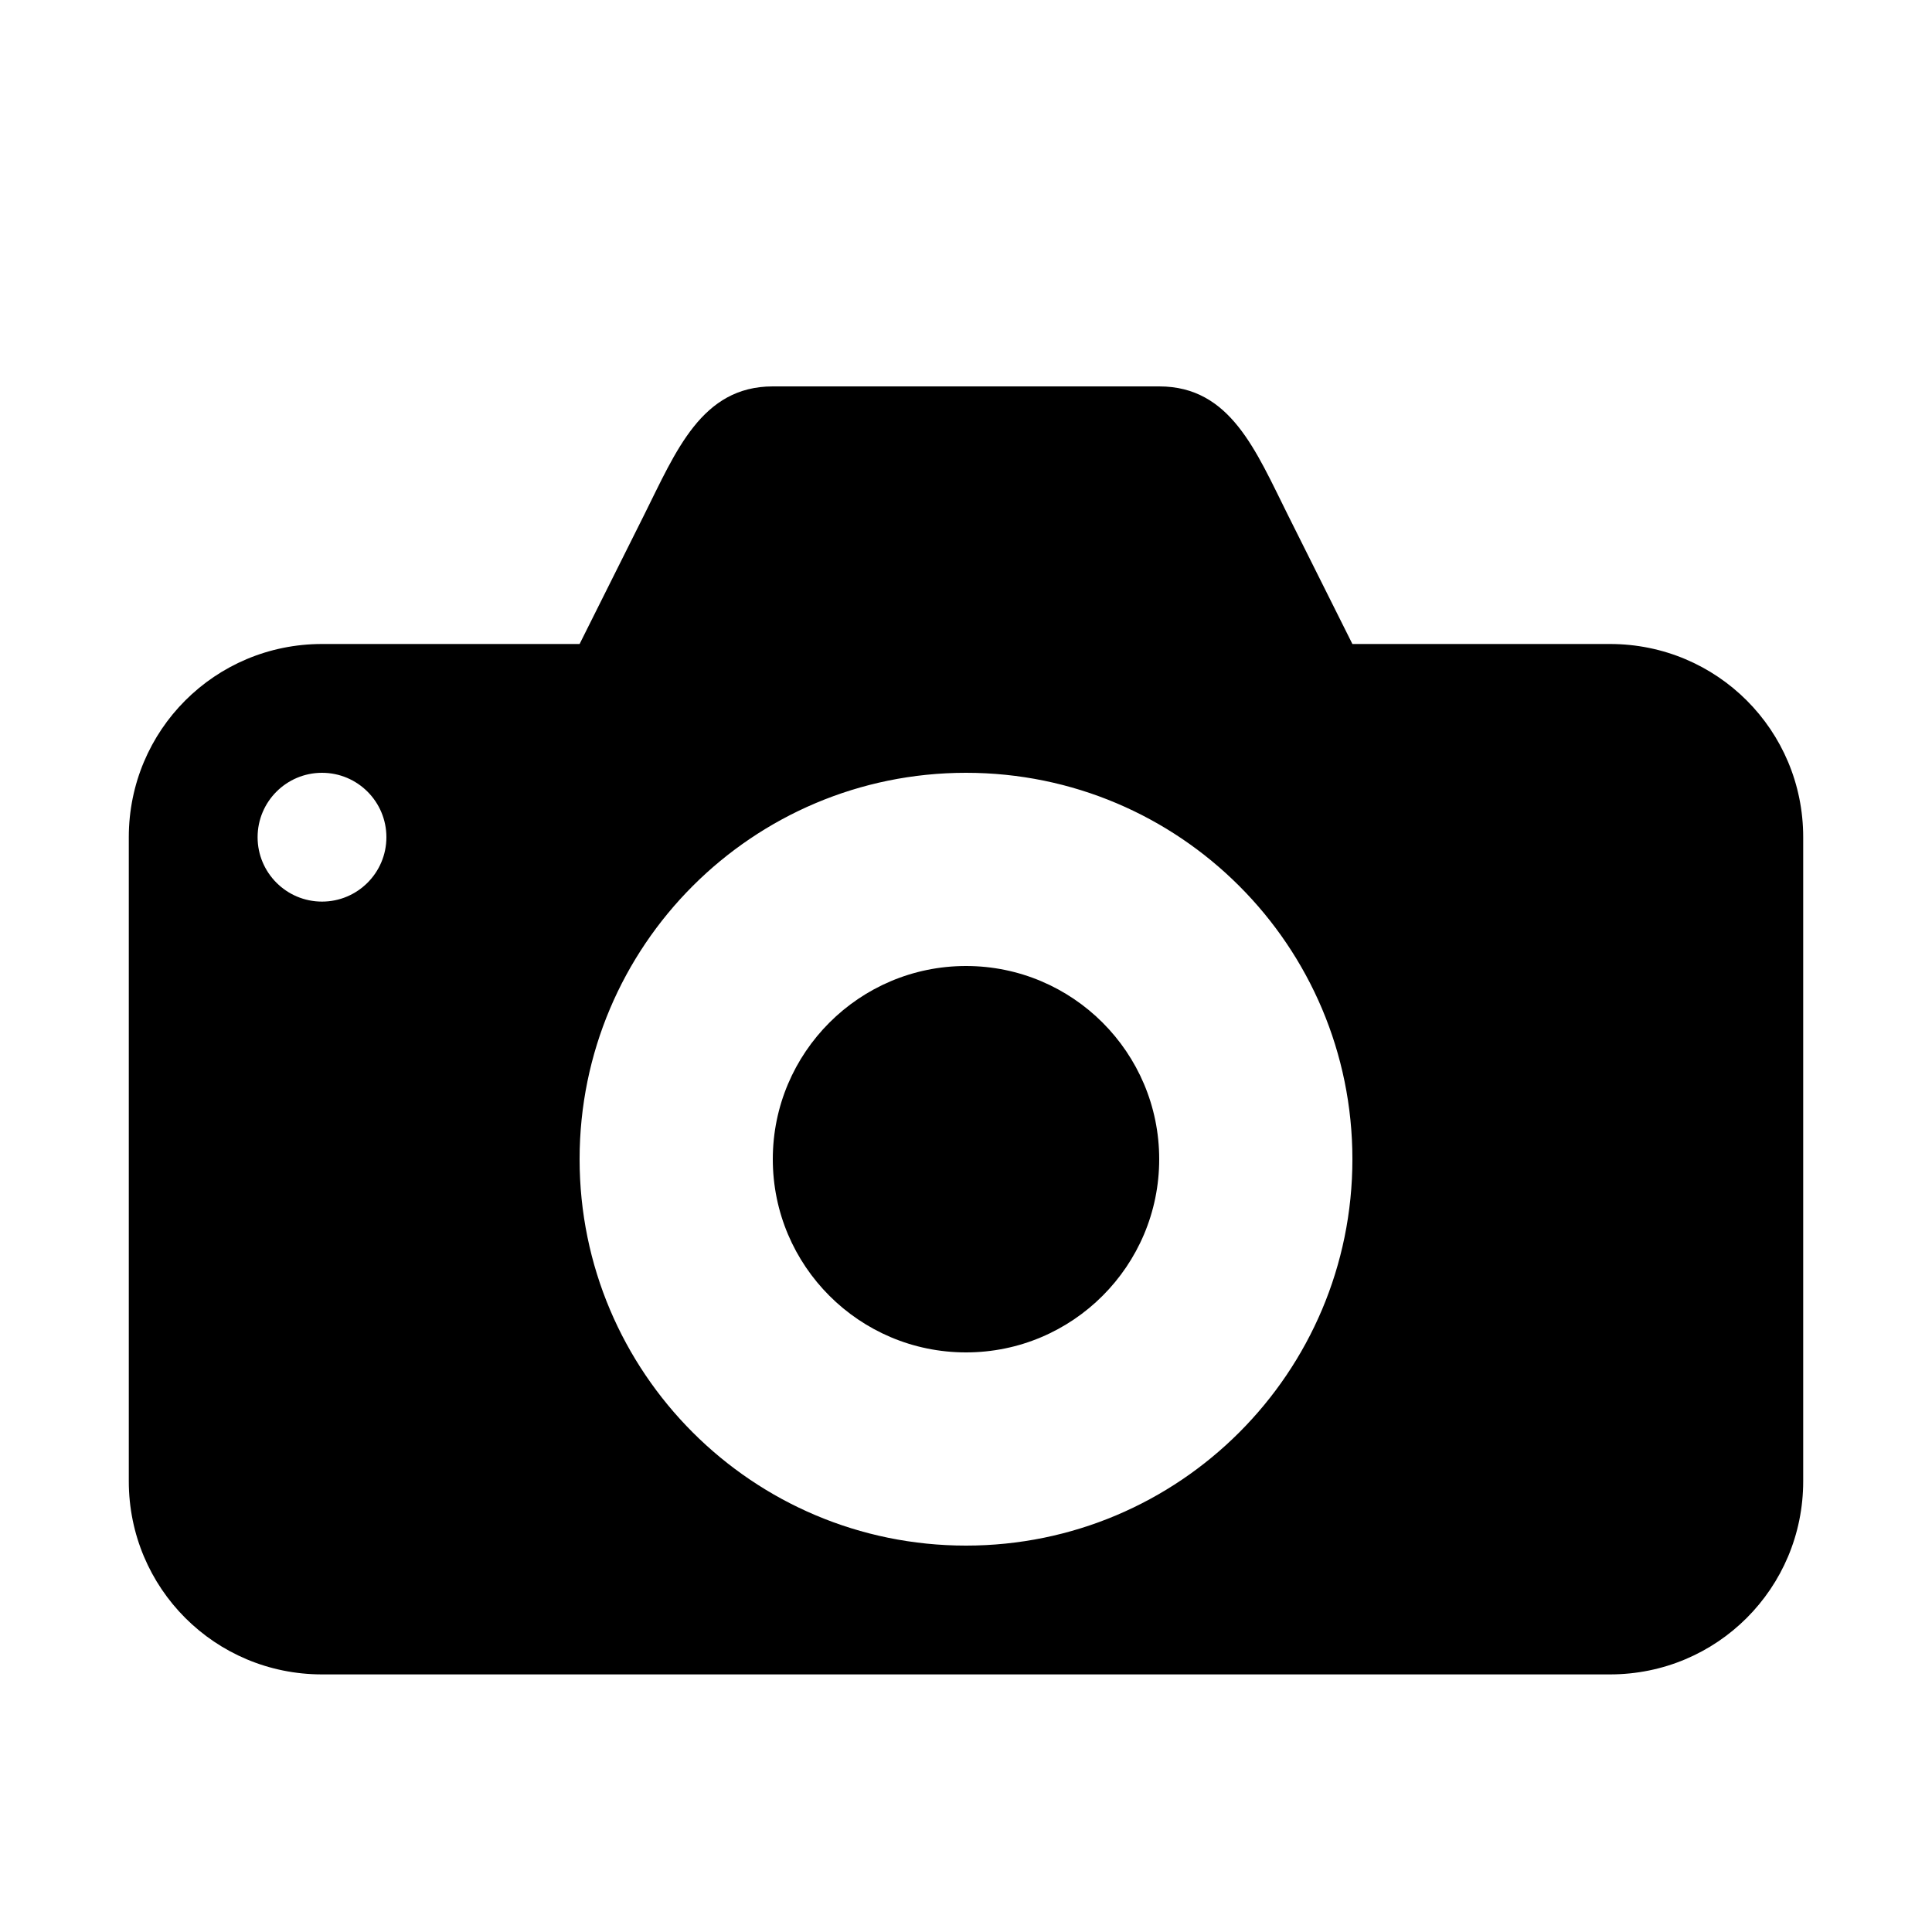
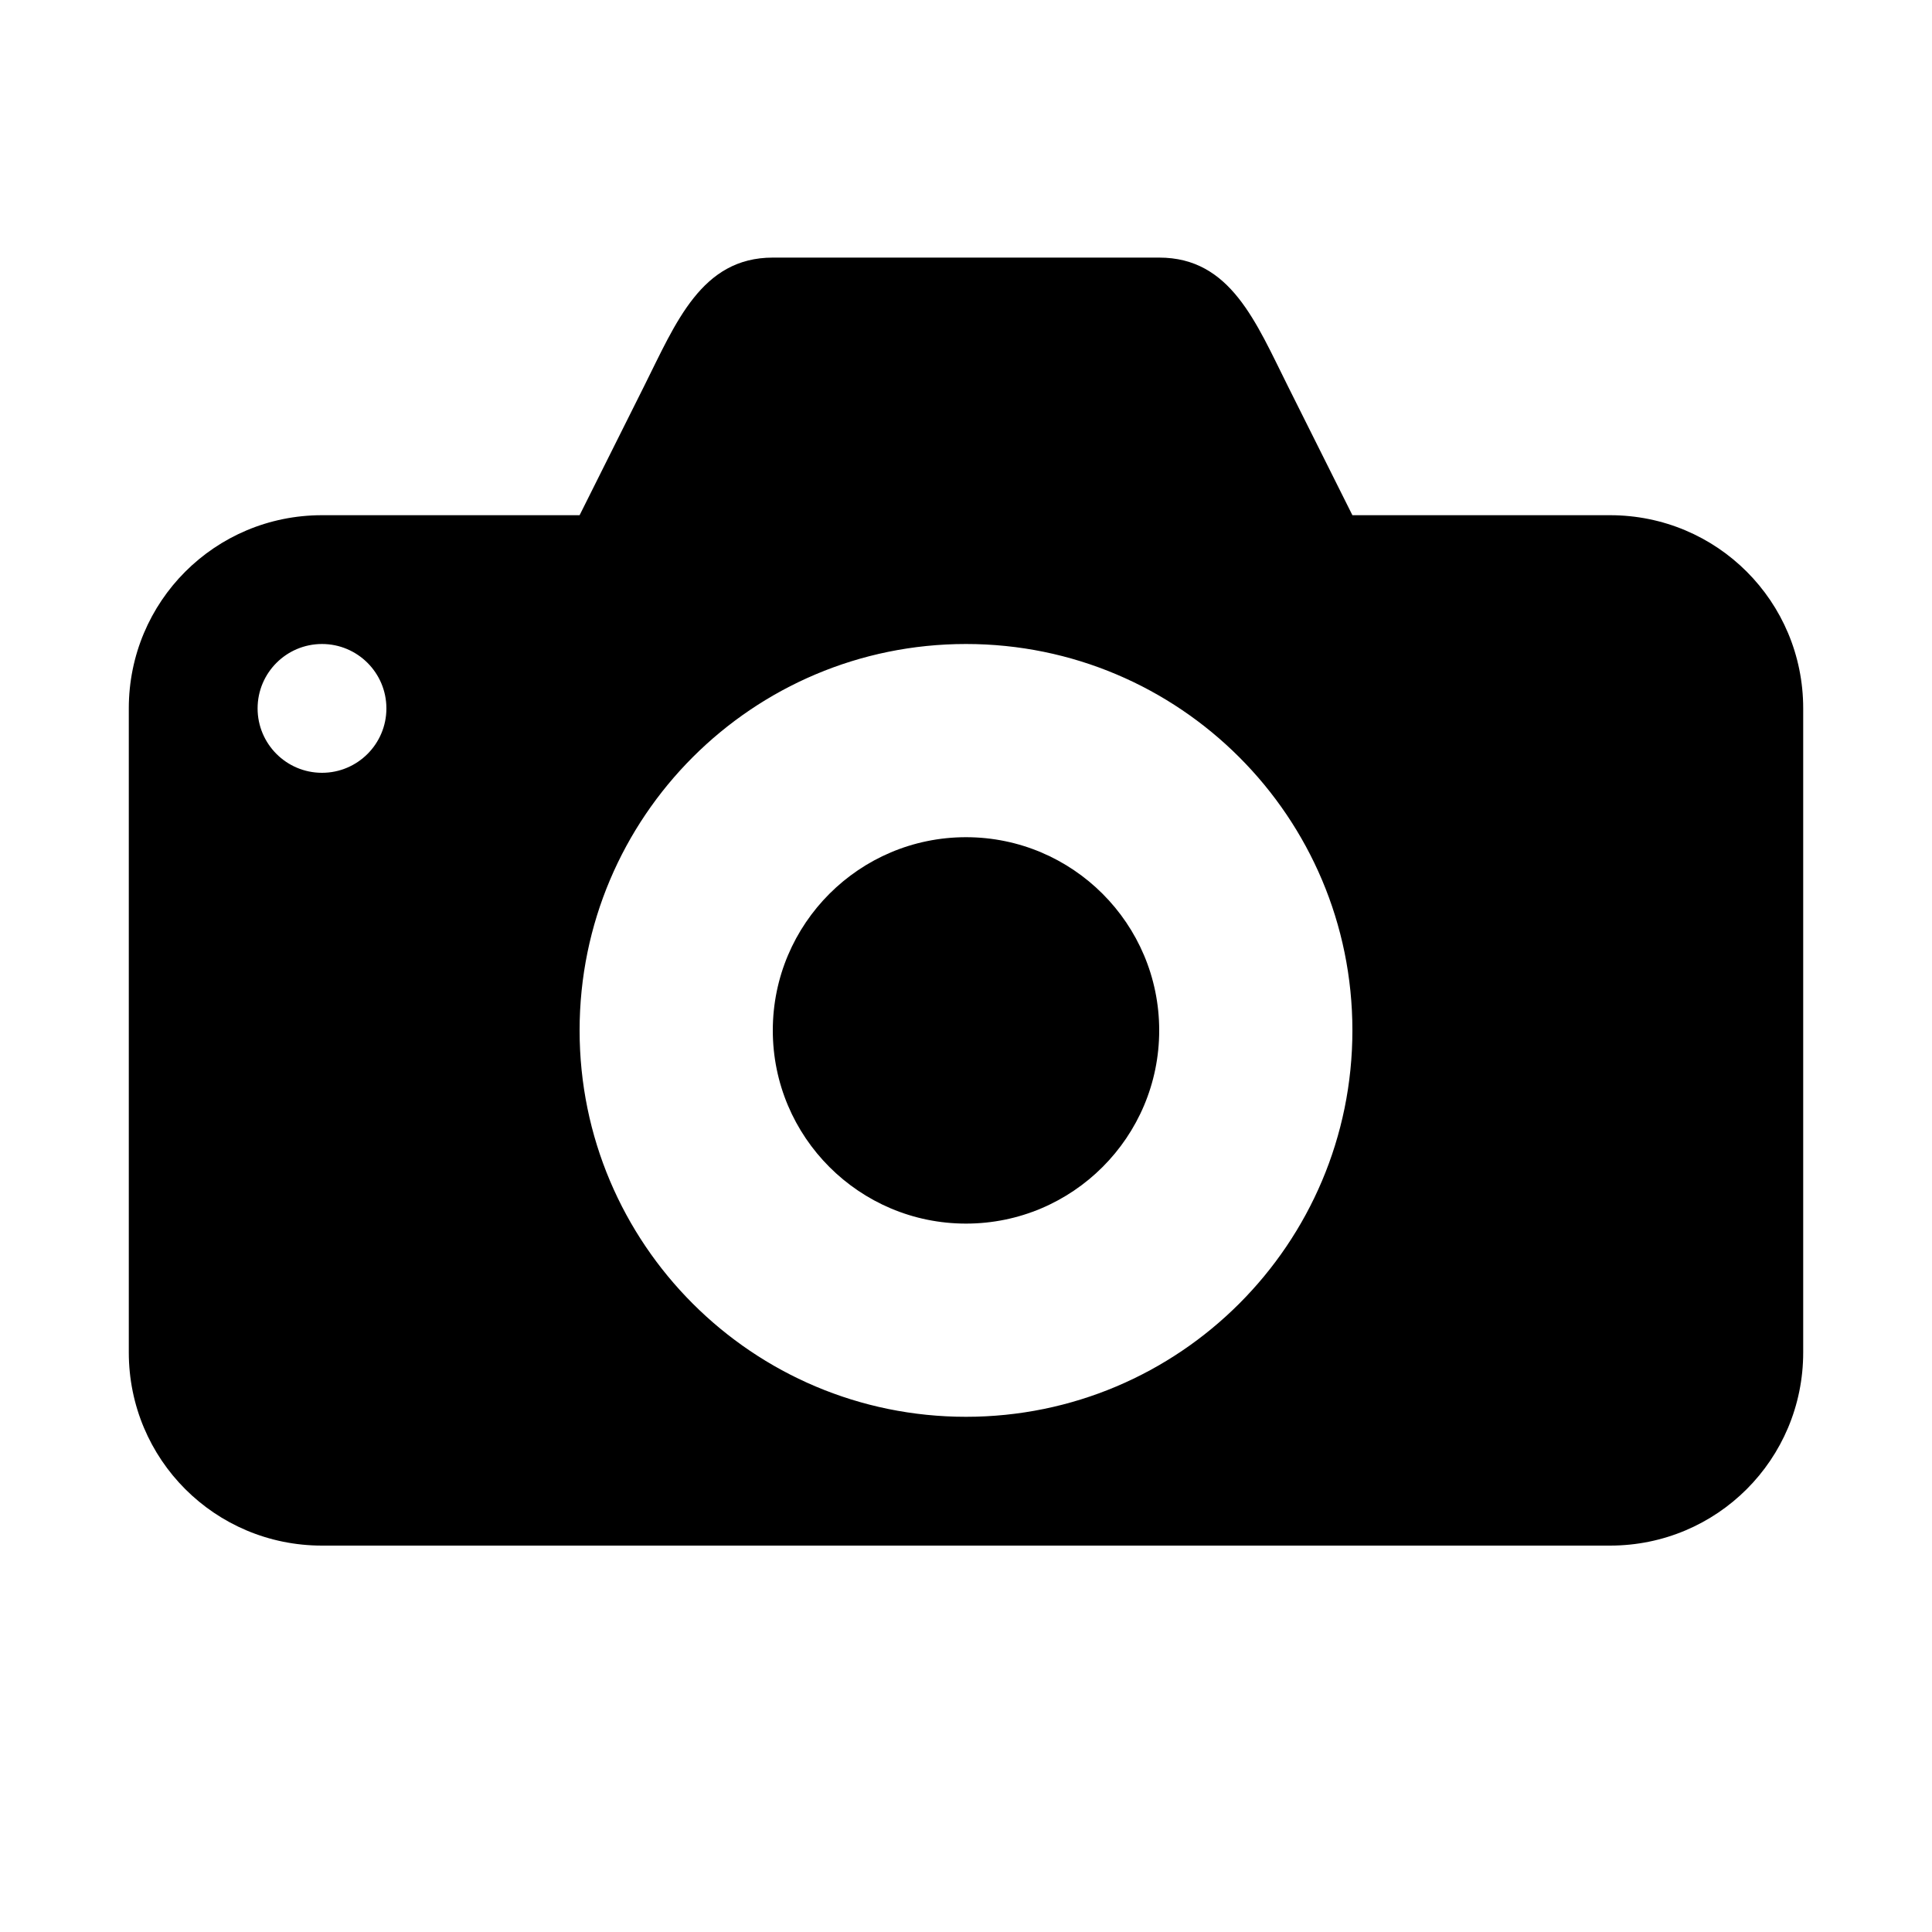
<svg xmlns="http://www.w3.org/2000/svg" width="15px" height="15px" viewBox="0 0 15 15" version="1.1">
  <defs />
  <g id="Page-1" stroke="none" stroke-width="1" fill="none" fill-rule="evenodd">
    <g id="viewpoint" fill="#000000">
-       <g transform="translate(1, 3)" id="svg4619">
+       <g transform="translate(1, 2)" id="svg4619">
        <g>
          <path d="M5,0 C4.446,0 4.248,0.504 4,1 L3.5,2 L1.5,2 C0.669,2 0,2.669 0,3.5 L0,8.5 C0,9.331 0.669,10 1.5,10 L11.5,10 C12.331,10 13,9.331 13,8.5 L13,3.5 C13,2.669 12.331,2 11.5,2 L9.5,2 L9,1 C8.75,0.5 8.554,0 8,0 L5,0 Z M1.5,3 C1.776,3 2,3.224 2,3.5 C2,3.776 1.776,4 1.5,4 C1.224,4 1,3.776 1,3.5 C1,3.224 1.224,3 1.5,3 Z M6.5,3 C8.157,3 9.5,4.343 9.5,6 C9.5,7.657 8.157,9 6.5,9 C4.843,9 3.5,7.657 3.5,6 C3.5,4.343 4.843,3 6.5,3 Z M6.5,4.5 C5.672,4.5 5,5.172 5,6 L5,6 C5,6.828 5.672,7.5 6.5,7.5 L6.5,7.5 C7.328,7.5 8,6.828 8,6 L8,6 C8,5.172 7.328,4.5 6.5,4.5 L6.5,4.5 Z" id="rect7143" />
        </g>
      </g>
    </g>
  </g>
</svg>
